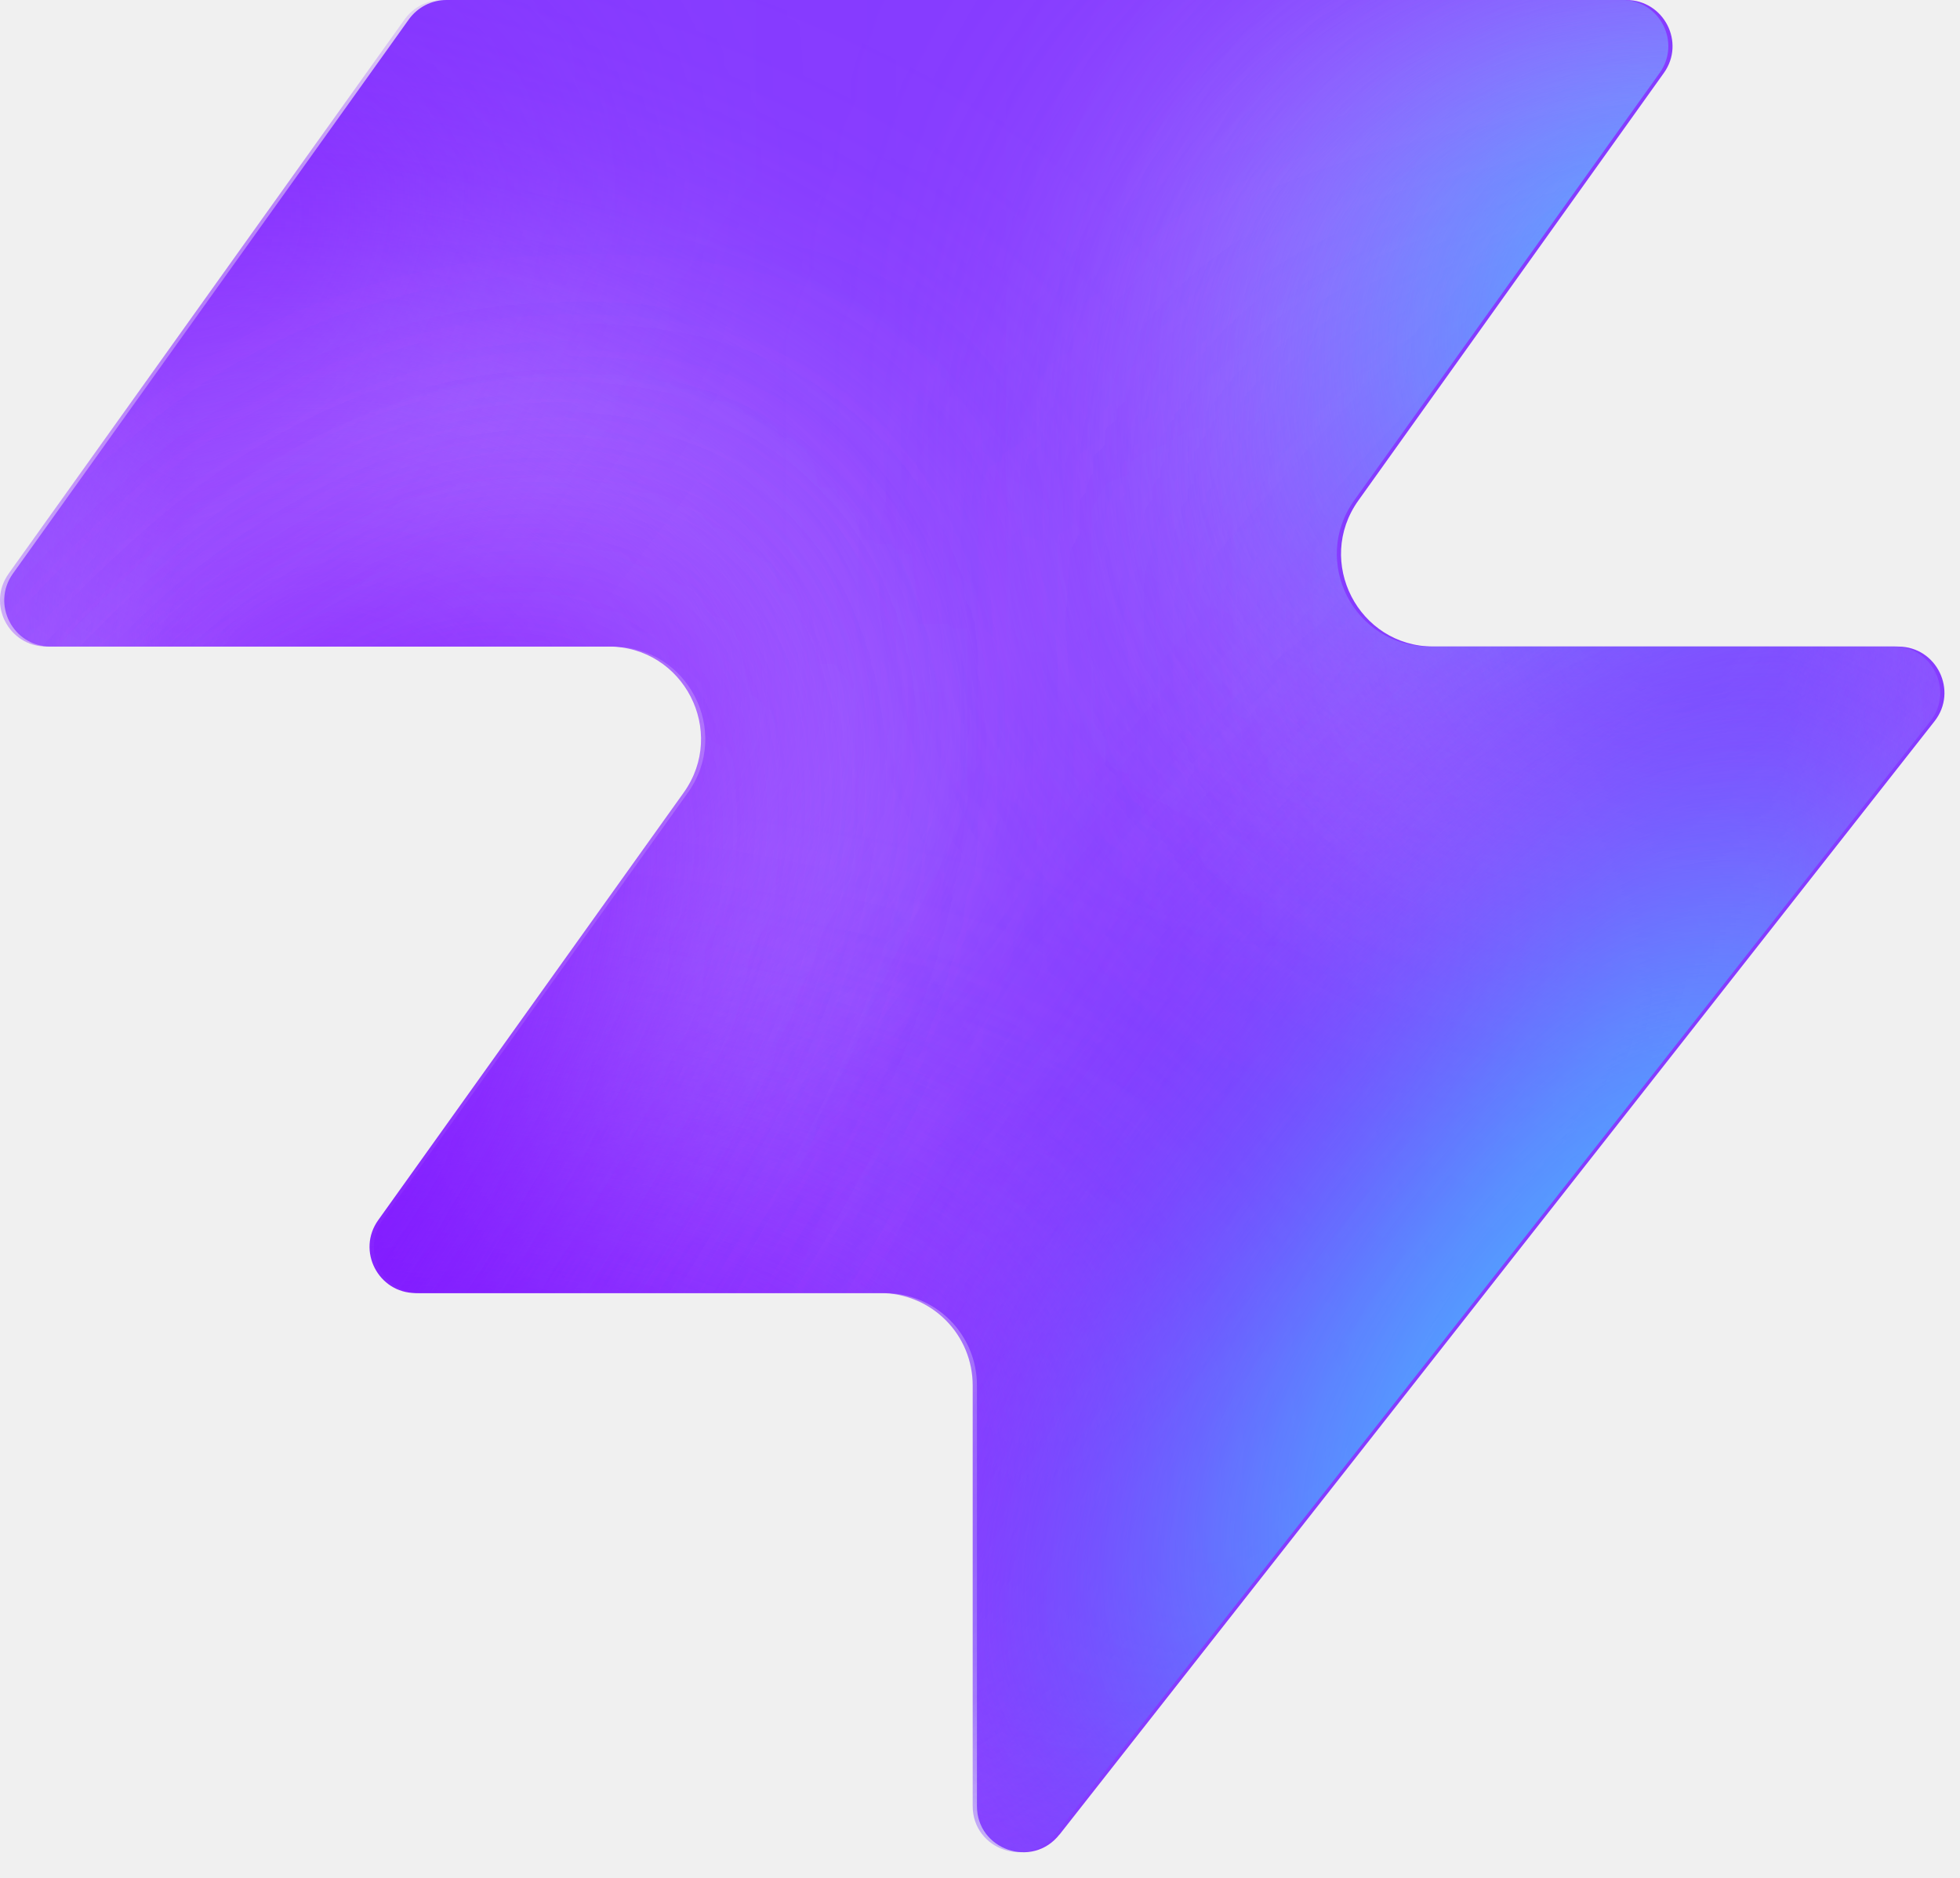
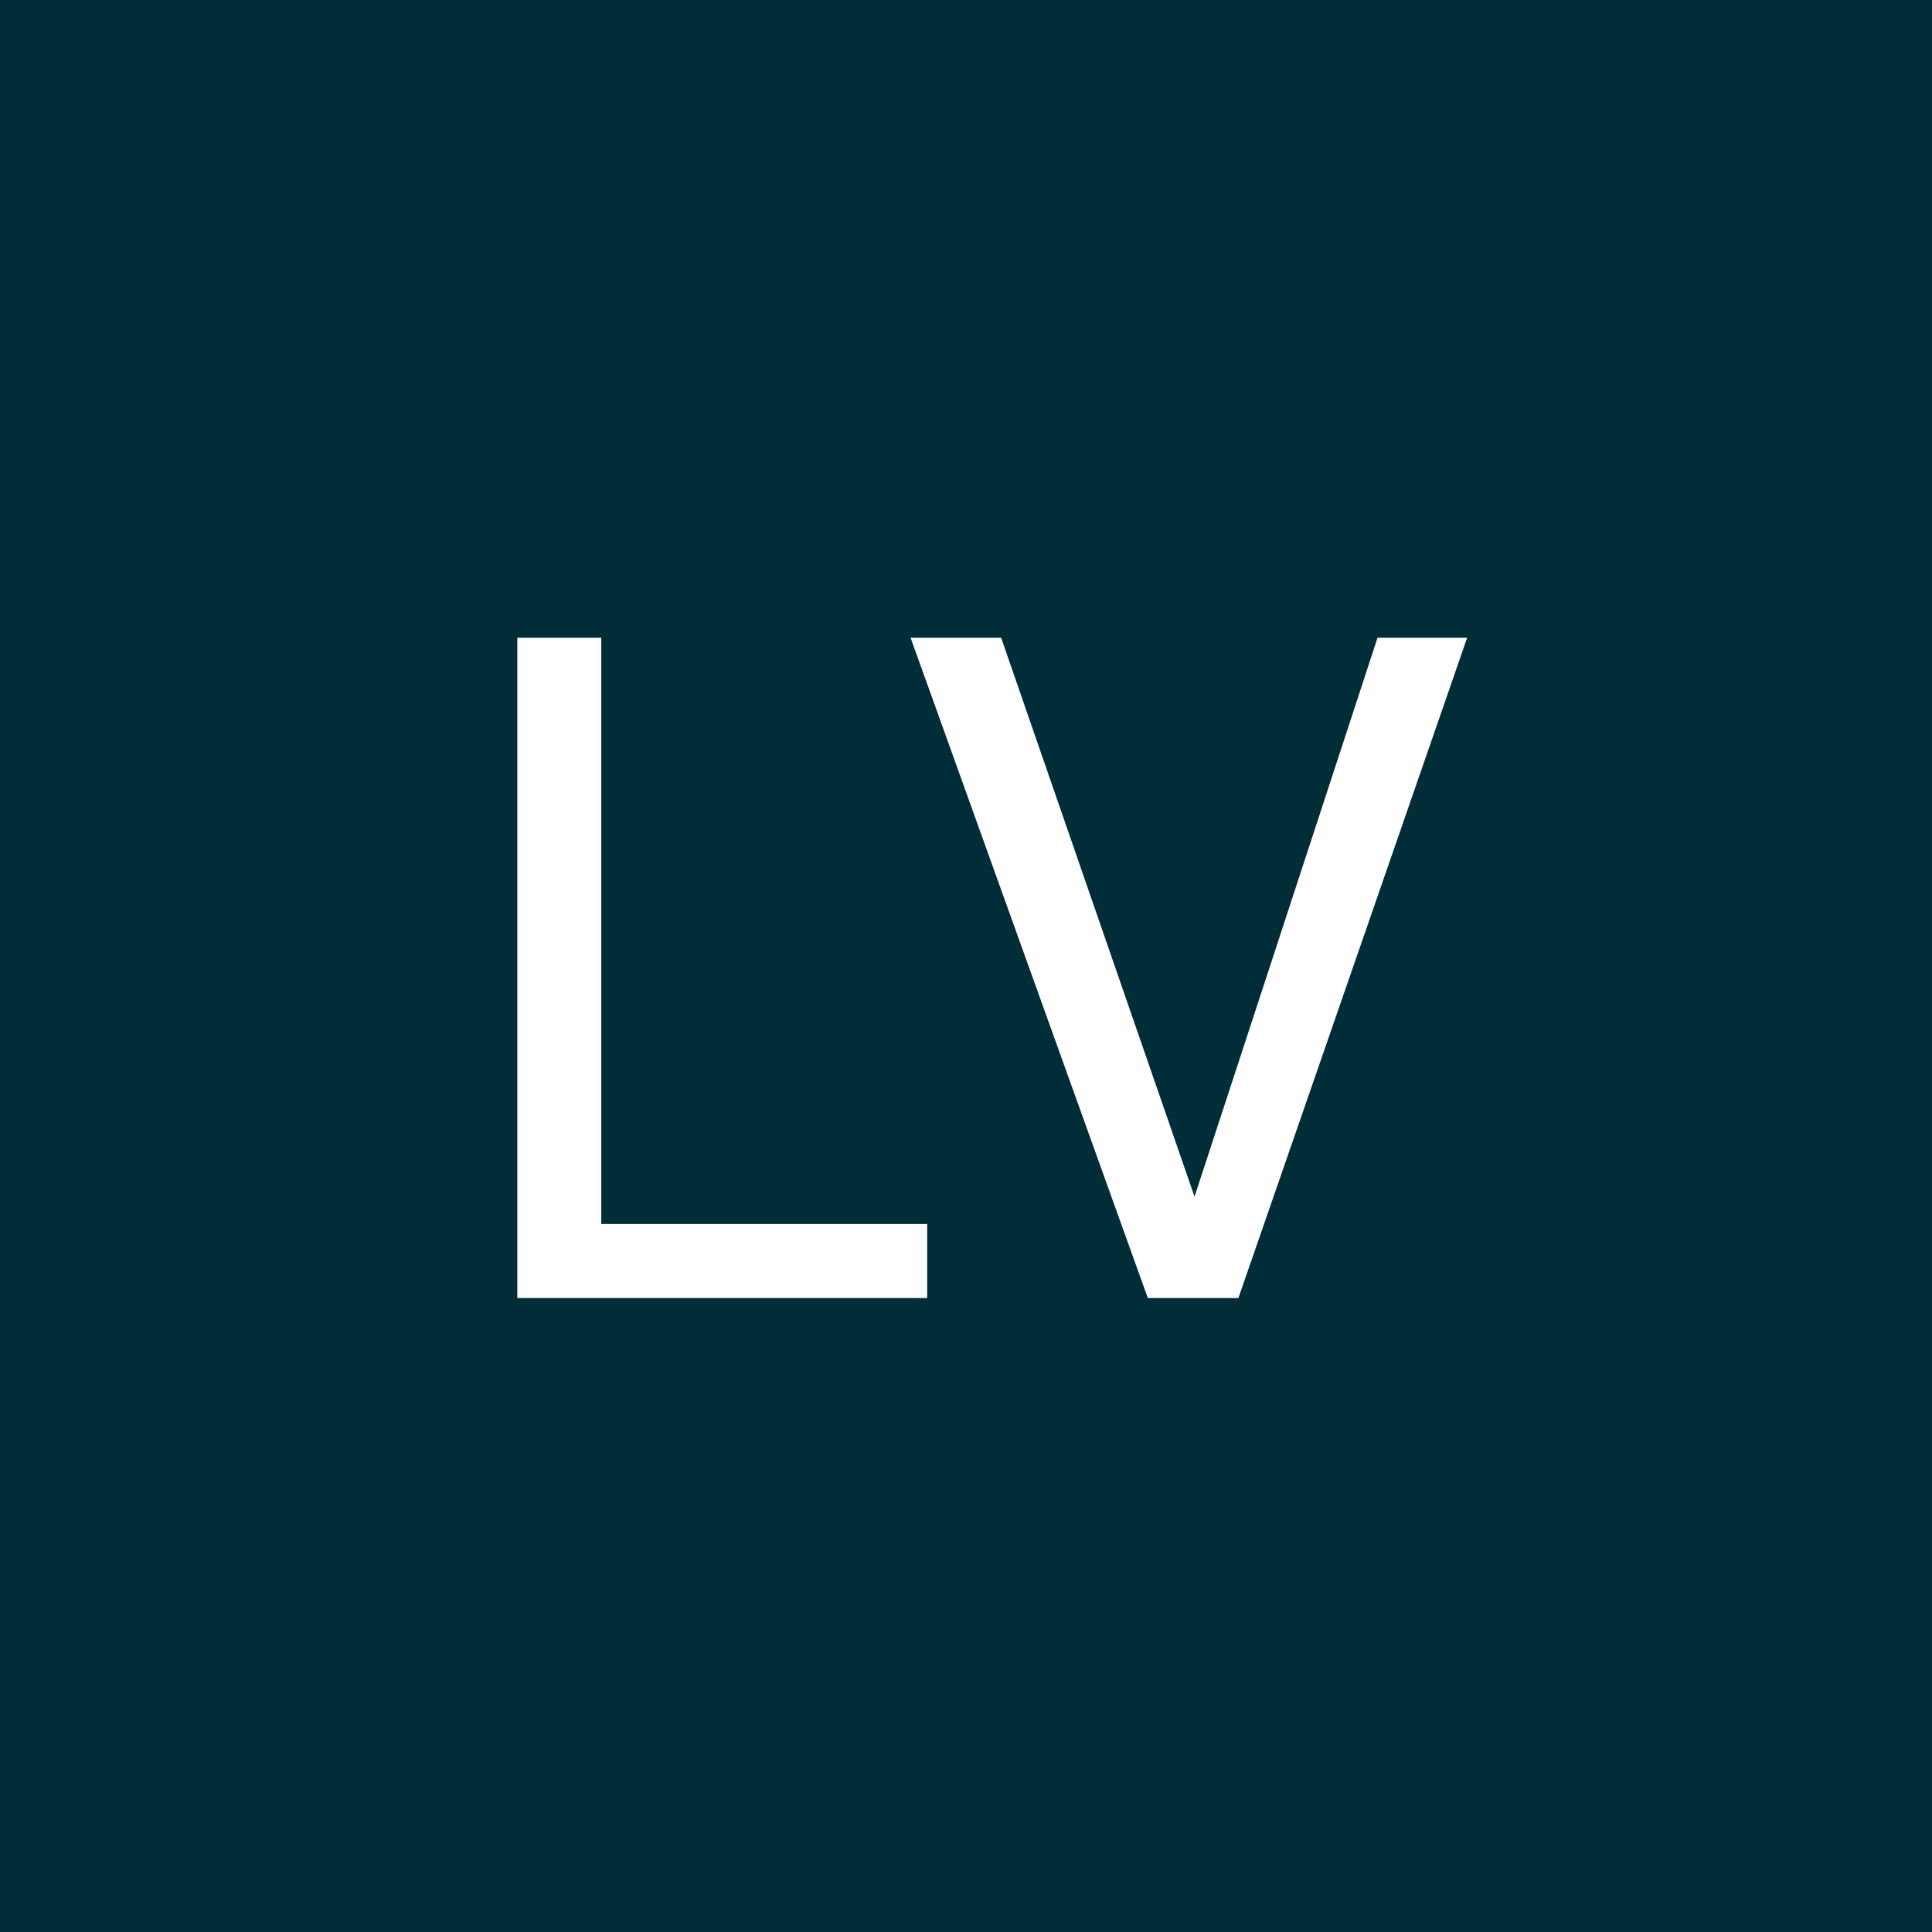
- <svg xmlns="http://www.w3.org/2000/svg" width="48" height="46" fill="none" viewBox="0 0 48 46">
-   <path fill="#863bff" d="M25.946 44.938c-.664.845-2.021.375-2.021-.698V33.937a2.26 2.26 0 0 0-2.262-2.262H10.287c-.92 0-1.456-1.04-.92-1.788l7.48-10.471c1.07-1.497 0-3.578-1.842-3.578H1.237c-.92 0-1.456-1.04-.92-1.788L10.013.474c.214-.297.556-.474.92-.474h28.894c.92 0 1.456 1.04.92 1.788l-7.48 10.471c-1.07 1.498 0 3.579 1.842 3.579h11.377c.943 0 1.473 1.088.89 1.83L25.947 44.94z" style="fill:#863bff;fill:color(display-p3 .525 .23 1);fill-opacity:1" />
-   <mask id="a" width="48" height="46" x="0" y="0" maskUnits="userSpaceOnUse" style="mask-type:alpha">
-     <path fill="#000" d="M25.842 44.938c-.664.844-2.021.375-2.021-.698V33.937a2.26 2.26 0 0 0-2.262-2.262H10.183c-.92 0-1.456-1.04-.92-1.788l7.48-10.471c1.07-1.498 0-3.579-1.842-3.579H1.133c-.92 0-1.456-1.04-.92-1.787L9.91.473c.214-.297.556-.474.92-.474h28.894c.92 0 1.456 1.04.92 1.788l-7.48 10.471c-1.07 1.498 0 3.578 1.842 3.578h11.377c.943 0 1.473 1.088.89 1.832L25.843 44.94z" style="fill:#000;fill-opacity:1" />
-   </mask>
-   <g mask="url(#a)">
-     <g filter="url(#b)">
-       <ellipse cx="5.508" cy="14.704" fill="#ede6ff" rx="5.508" ry="14.704" style="fill:#ede6ff;fill:color(display-p3 .927 .903 1);fill-opacity:1" transform="matrix(.00324 1 1 -.00324 -4.47 31.516)" />
-     </g>
-     <g filter="url(#c)">
-       <ellipse cx="10.399" cy="29.851" fill="#ede6ff" rx="10.399" ry="29.851" style="fill:#ede6ff;fill:color(display-p3 .927 .903 1);fill-opacity:1" transform="matrix(.00324 1 1 -.00324 -39.328 7.883)" />
-     </g>
-     <g filter="url(#d)">
-       <ellipse cx="5.508" cy="30.487" fill="#7e14ff" rx="5.508" ry="30.487" style="fill:#7e14ff;fill:color(display-p3 .492 .077 1);fill-opacity:1" transform="rotate(89.814 -25.913 -14.639)scale(1 -1)" />
-     </g>
-     <g filter="url(#e)">
-       <ellipse cx="5.508" cy="30.599" fill="#7e14ff" rx="5.508" ry="30.599" style="fill:#7e14ff;fill:color(display-p3 .492 .077 1);fill-opacity:1" transform="rotate(89.814 -32.644 -3.334)scale(1 -1)" />
-     </g>
-     <g filter="url(#f)">
-       <ellipse cx="5.508" cy="30.599" fill="#7e14ff" rx="5.508" ry="30.599" style="fill:#7e14ff;fill:color(display-p3 .492 .077 1);fill-opacity:1" transform="matrix(.00324 1 1 -.00324 -34.34 30.47)" />
-     </g>
-     <g filter="url(#g)">
-       <ellipse cx="14.072" cy="22.078" fill="#ede6ff" rx="14.072" ry="22.078" style="fill:#ede6ff;fill:color(display-p3 .927 .903 1);fill-opacity:1" transform="rotate(93.35 24.506 48.493)scale(-1 1)" />
-     </g>
-     <g filter="url(#h)">
-       <ellipse cx="3.47" cy="21.501" fill="#7e14ff" rx="3.47" ry="21.501" style="fill:#7e14ff;fill:color(display-p3 .492 .077 1);fill-opacity:1" transform="rotate(89.009 28.708 47.59)scale(-1 1)" />
-     </g>
-     <g filter="url(#i)">
-       <ellipse cx="3.47" cy="21.501" fill="#7e14ff" rx="3.47" ry="21.501" style="fill:#7e14ff;fill:color(display-p3 .492 .077 1);fill-opacity:1" transform="rotate(89.009 28.708 47.59)scale(-1 1)" />
-     </g>
-     <g filter="url(#j)">
-       <ellipse cx=".387" cy="8.972" fill="#7e14ff" rx="4.407" ry="29.108" style="fill:#7e14ff;fill:color(display-p3 .492 .077 1);fill-opacity:1" transform="rotate(39.51 .387 8.972)" />
-     </g>
-     <g filter="url(#k)">
-       <ellipse cx="47.523" cy="-6.092" fill="#7e14ff" rx="4.407" ry="29.108" style="fill:#7e14ff;fill:color(display-p3 .492 .077 1);fill-opacity:1" transform="rotate(37.892 47.523 -6.092)" />
-     </g>
-     <g filter="url(#l)">
-       <ellipse cx="41.412" cy="6.333" fill="#47bfff" rx="5.971" ry="9.665" style="fill:#47bfff;fill:color(display-p3 .28 .748 1);fill-opacity:1" transform="rotate(37.892 41.412 6.333)" />
-     </g>
-     <g filter="url(#m)">
-       <ellipse cx="-1.879" cy="38.332" fill="#7e14ff" rx="4.407" ry="29.108" style="fill:#7e14ff;fill:color(display-p3 .492 .077 1);fill-opacity:1" transform="rotate(37.892 -1.88 38.332)" />
-     </g>
-     <g filter="url(#n)">
-       <ellipse cx="-1.879" cy="38.332" fill="#7e14ff" rx="4.407" ry="29.108" style="fill:#7e14ff;fill:color(display-p3 .492 .077 1);fill-opacity:1" transform="rotate(37.892 -1.88 38.332)" />
-     </g>
-     <g filter="url(#o)">
-       <ellipse cx="35.651" cy="29.907" fill="#7e14ff" rx="4.407" ry="29.108" style="fill:#7e14ff;fill:color(display-p3 .492 .077 1);fill-opacity:1" transform="rotate(37.892 35.651 29.907)" />
-     </g>
-     <g filter="url(#p)">
-       <ellipse cx="38.418" cy="32.4" fill="#47bfff" rx="5.971" ry="15.297" style="fill:#47bfff;fill:color(display-p3 .28 .748 1);fill-opacity:1" transform="rotate(37.892 38.418 32.4)" />
-     </g>
-   </g>
-   <defs>
-     <filter id="b" width="60.045" height="41.654" x="-19.77" y="16.149" color-interpolation-filters="sRGB" filterUnits="userSpaceOnUse">
-       <feFlood flood-opacity="0" result="BackgroundImageFix" />
-       <feBlend in="SourceGraphic" in2="BackgroundImageFix" result="shape" />
-       <feGaussianBlur result="effect1_foregroundBlur_2002_17158" stdDeviation="7.659" />
-     </filter>
-     <filter id="c" width="90.34" height="51.437" x="-54.613" y="-7.533" color-interpolation-filters="sRGB" filterUnits="userSpaceOnUse">
-       <feFlood flood-opacity="0" result="BackgroundImageFix" />
-       <feBlend in="SourceGraphic" in2="BackgroundImageFix" result="shape" />
-       <feGaussianBlur result="effect1_foregroundBlur_2002_17158" stdDeviation="7.659" />
-     </filter>
-     <filter id="d" width="79.355" height="29.4" x="-49.64" y="2.03" color-interpolation-filters="sRGB" filterUnits="userSpaceOnUse">
-       <feFlood flood-opacity="0" result="BackgroundImageFix" />
-       <feBlend in="SourceGraphic" in2="BackgroundImageFix" result="shape" />
-       <feGaussianBlur result="effect1_foregroundBlur_2002_17158" stdDeviation="4.596" />
-     </filter>
-     <filter id="e" width="79.579" height="29.4" x="-45.045" y="20.029" color-interpolation-filters="sRGB" filterUnits="userSpaceOnUse">
-       <feFlood flood-opacity="0" result="BackgroundImageFix" />
-       <feBlend in="SourceGraphic" in2="BackgroundImageFix" result="shape" />
-       <feGaussianBlur result="effect1_foregroundBlur_2002_17158" stdDeviation="4.596" />
-     </filter>
-     <filter id="f" width="79.579" height="29.4" x="-43.513" y="21.178" color-interpolation-filters="sRGB" filterUnits="userSpaceOnUse">
-       <feFlood flood-opacity="0" result="BackgroundImageFix" />
-       <feBlend in="SourceGraphic" in2="BackgroundImageFix" result="shape" />
-       <feGaussianBlur result="effect1_foregroundBlur_2002_17158" stdDeviation="4.596" />
-     </filter>
-     <filter id="g" width="74.749" height="58.852" x="15.756" y="-17.901" color-interpolation-filters="sRGB" filterUnits="userSpaceOnUse">
-       <feFlood flood-opacity="0" result="BackgroundImageFix" />
-       <feBlend in="SourceGraphic" in2="BackgroundImageFix" result="shape" />
-       <feGaussianBlur result="effect1_foregroundBlur_2002_17158" stdDeviation="7.659" />
-     </filter>
-     <filter id="h" width="61.377" height="25.362" x="23.548" y="2.284" color-interpolation-filters="sRGB" filterUnits="userSpaceOnUse">
-       <feFlood flood-opacity="0" result="BackgroundImageFix" />
-       <feBlend in="SourceGraphic" in2="BackgroundImageFix" result="shape" />
-       <feGaussianBlur result="effect1_foregroundBlur_2002_17158" stdDeviation="4.596" />
-     </filter>
-     <filter id="i" width="61.377" height="25.362" x="23.548" y="2.284" color-interpolation-filters="sRGB" filterUnits="userSpaceOnUse">
-       <feFlood flood-opacity="0" result="BackgroundImageFix" />
-       <feBlend in="SourceGraphic" in2="BackgroundImageFix" result="shape" />
-       <feGaussianBlur result="effect1_foregroundBlur_2002_17158" stdDeviation="4.596" />
-     </filter>
-     <filter id="j" width="56.045" height="63.649" x="-27.636" y="-22.853" color-interpolation-filters="sRGB" filterUnits="userSpaceOnUse">
-       <feFlood flood-opacity="0" result="BackgroundImageFix" />
-       <feBlend in="SourceGraphic" in2="BackgroundImageFix" result="shape" />
-       <feGaussianBlur result="effect1_foregroundBlur_2002_17158" stdDeviation="4.596" />
-     </filter>
-     <filter id="k" width="54.814" height="64.646" x="20.116" y="-38.415" color-interpolation-filters="sRGB" filterUnits="userSpaceOnUse">
-       <feFlood flood-opacity="0" result="BackgroundImageFix" />
-       <feBlend in="SourceGraphic" in2="BackgroundImageFix" result="shape" />
-       <feGaussianBlur result="effect1_foregroundBlur_2002_17158" stdDeviation="4.596" />
-     </filter>
-     <filter id="l" width="33.541" height="35.313" x="24.641" y="-11.323" color-interpolation-filters="sRGB" filterUnits="userSpaceOnUse">
-       <feFlood flood-opacity="0" result="BackgroundImageFix" />
-       <feBlend in="SourceGraphic" in2="BackgroundImageFix" result="shape" />
-       <feGaussianBlur result="effect1_foregroundBlur_2002_17158" stdDeviation="4.596" />
-     </filter>
-     <filter id="m" width="54.814" height="64.646" x="-29.286" y="6.009" color-interpolation-filters="sRGB" filterUnits="userSpaceOnUse">
-       <feFlood flood-opacity="0" result="BackgroundImageFix" />
-       <feBlend in="SourceGraphic" in2="BackgroundImageFix" result="shape" />
-       <feGaussianBlur result="effect1_foregroundBlur_2002_17158" stdDeviation="4.596" />
-     </filter>
-     <filter id="n" width="54.814" height="64.646" x="-29.286" y="6.009" color-interpolation-filters="sRGB" filterUnits="userSpaceOnUse">
-       <feFlood flood-opacity="0" result="BackgroundImageFix" />
-       <feBlend in="SourceGraphic" in2="BackgroundImageFix" result="shape" />
-       <feGaussianBlur result="effect1_foregroundBlur_2002_17158" stdDeviation="4.596" />
-     </filter>
-     <filter id="o" width="54.814" height="64.646" x="8.244" y="-2.416" color-interpolation-filters="sRGB" filterUnits="userSpaceOnUse">
-       <feFlood flood-opacity="0" result="BackgroundImageFix" />
-       <feBlend in="SourceGraphic" in2="BackgroundImageFix" result="shape" />
-       <feGaussianBlur result="effect1_foregroundBlur_2002_17158" stdDeviation="4.596" />
-     </filter>
-     <filter id="p" width="39.409" height="43.623" x="18.713" y="10.588" color-interpolation-filters="sRGB" filterUnits="userSpaceOnUse">
-       <feFlood flood-opacity="0" result="BackgroundImageFix" />
-       <feBlend in="SourceGraphic" in2="BackgroundImageFix" result="shape" />
-       <feGaussianBlur result="effect1_foregroundBlur_2002_17158" stdDeviation="4.596" />
-     </filter>
-   </defs>
+ <svg xmlns="http://www.w3.org/2000/svg" viewBox="0 0 64 64" width="64" height="64">
+   <rect width="64" height="64" fill="#002d38" />
+   <text x="32" y="43" fill="#ffffff" font-family="Suisse Intl, Helvetica Neue, Helvetica, Arial, sans-serif" font-size="30" font-weight="500" letter-spacing="1" text-anchor="middle">LV</text>
</svg>
